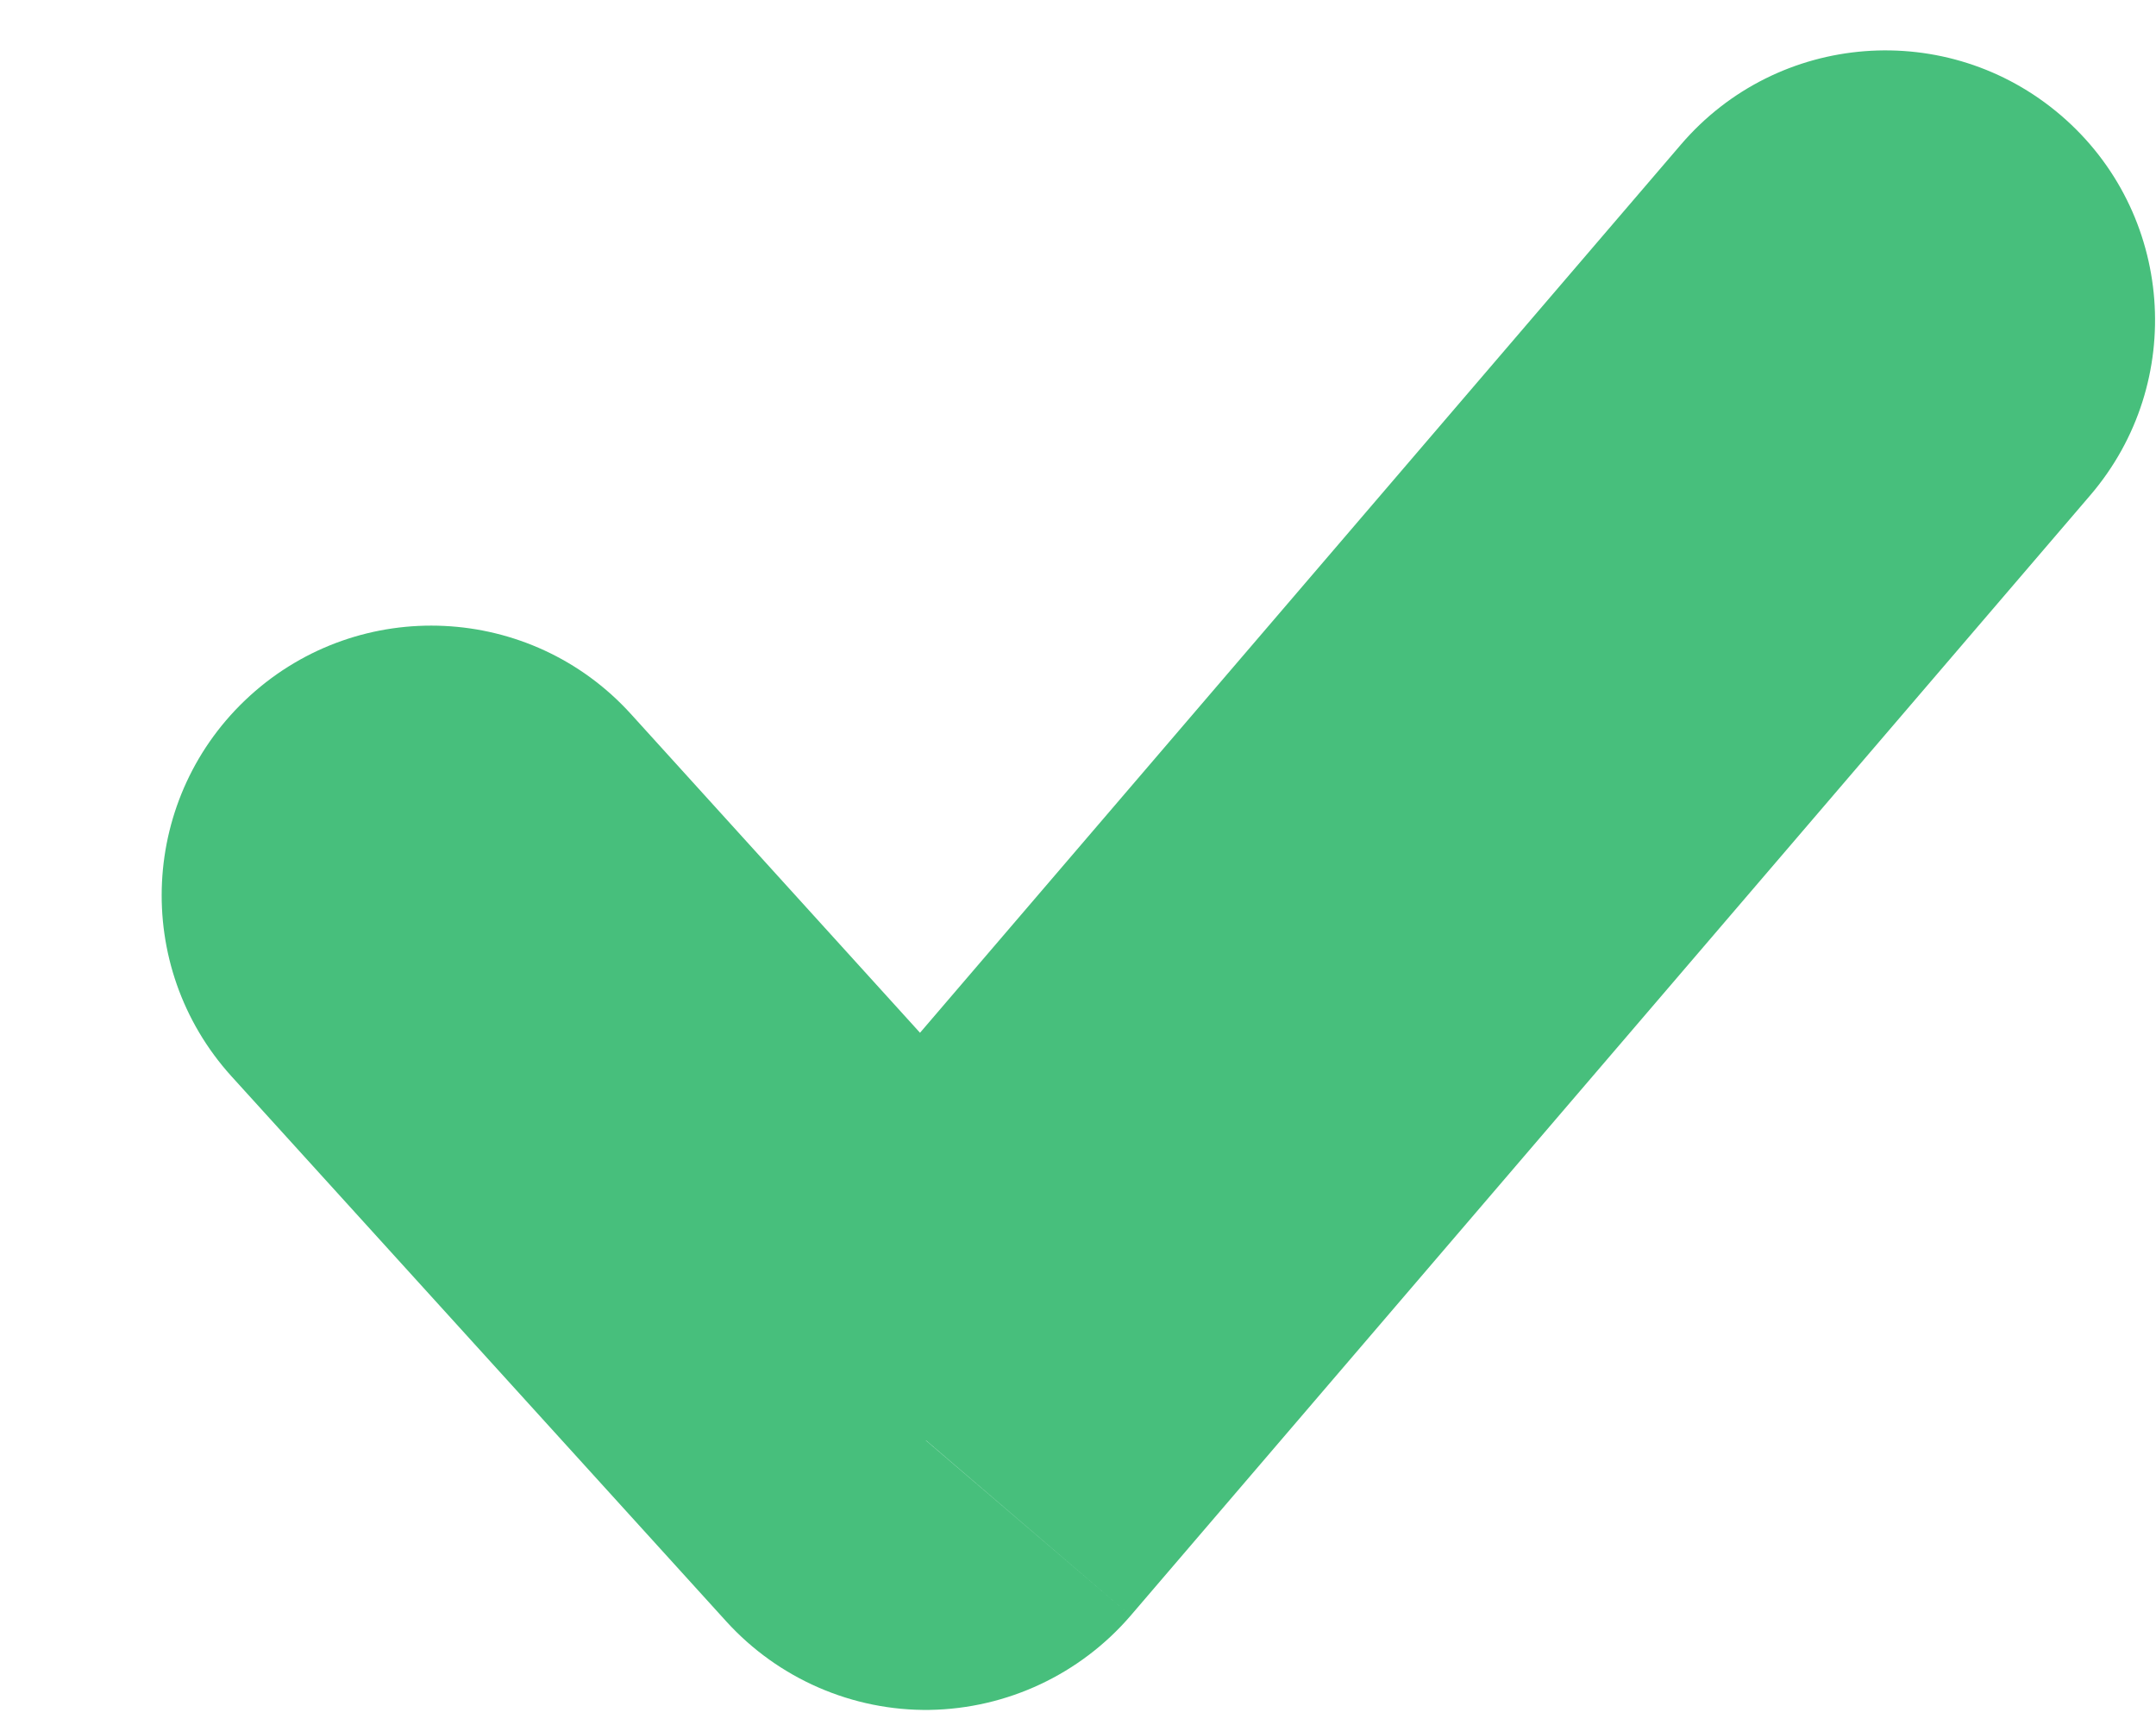
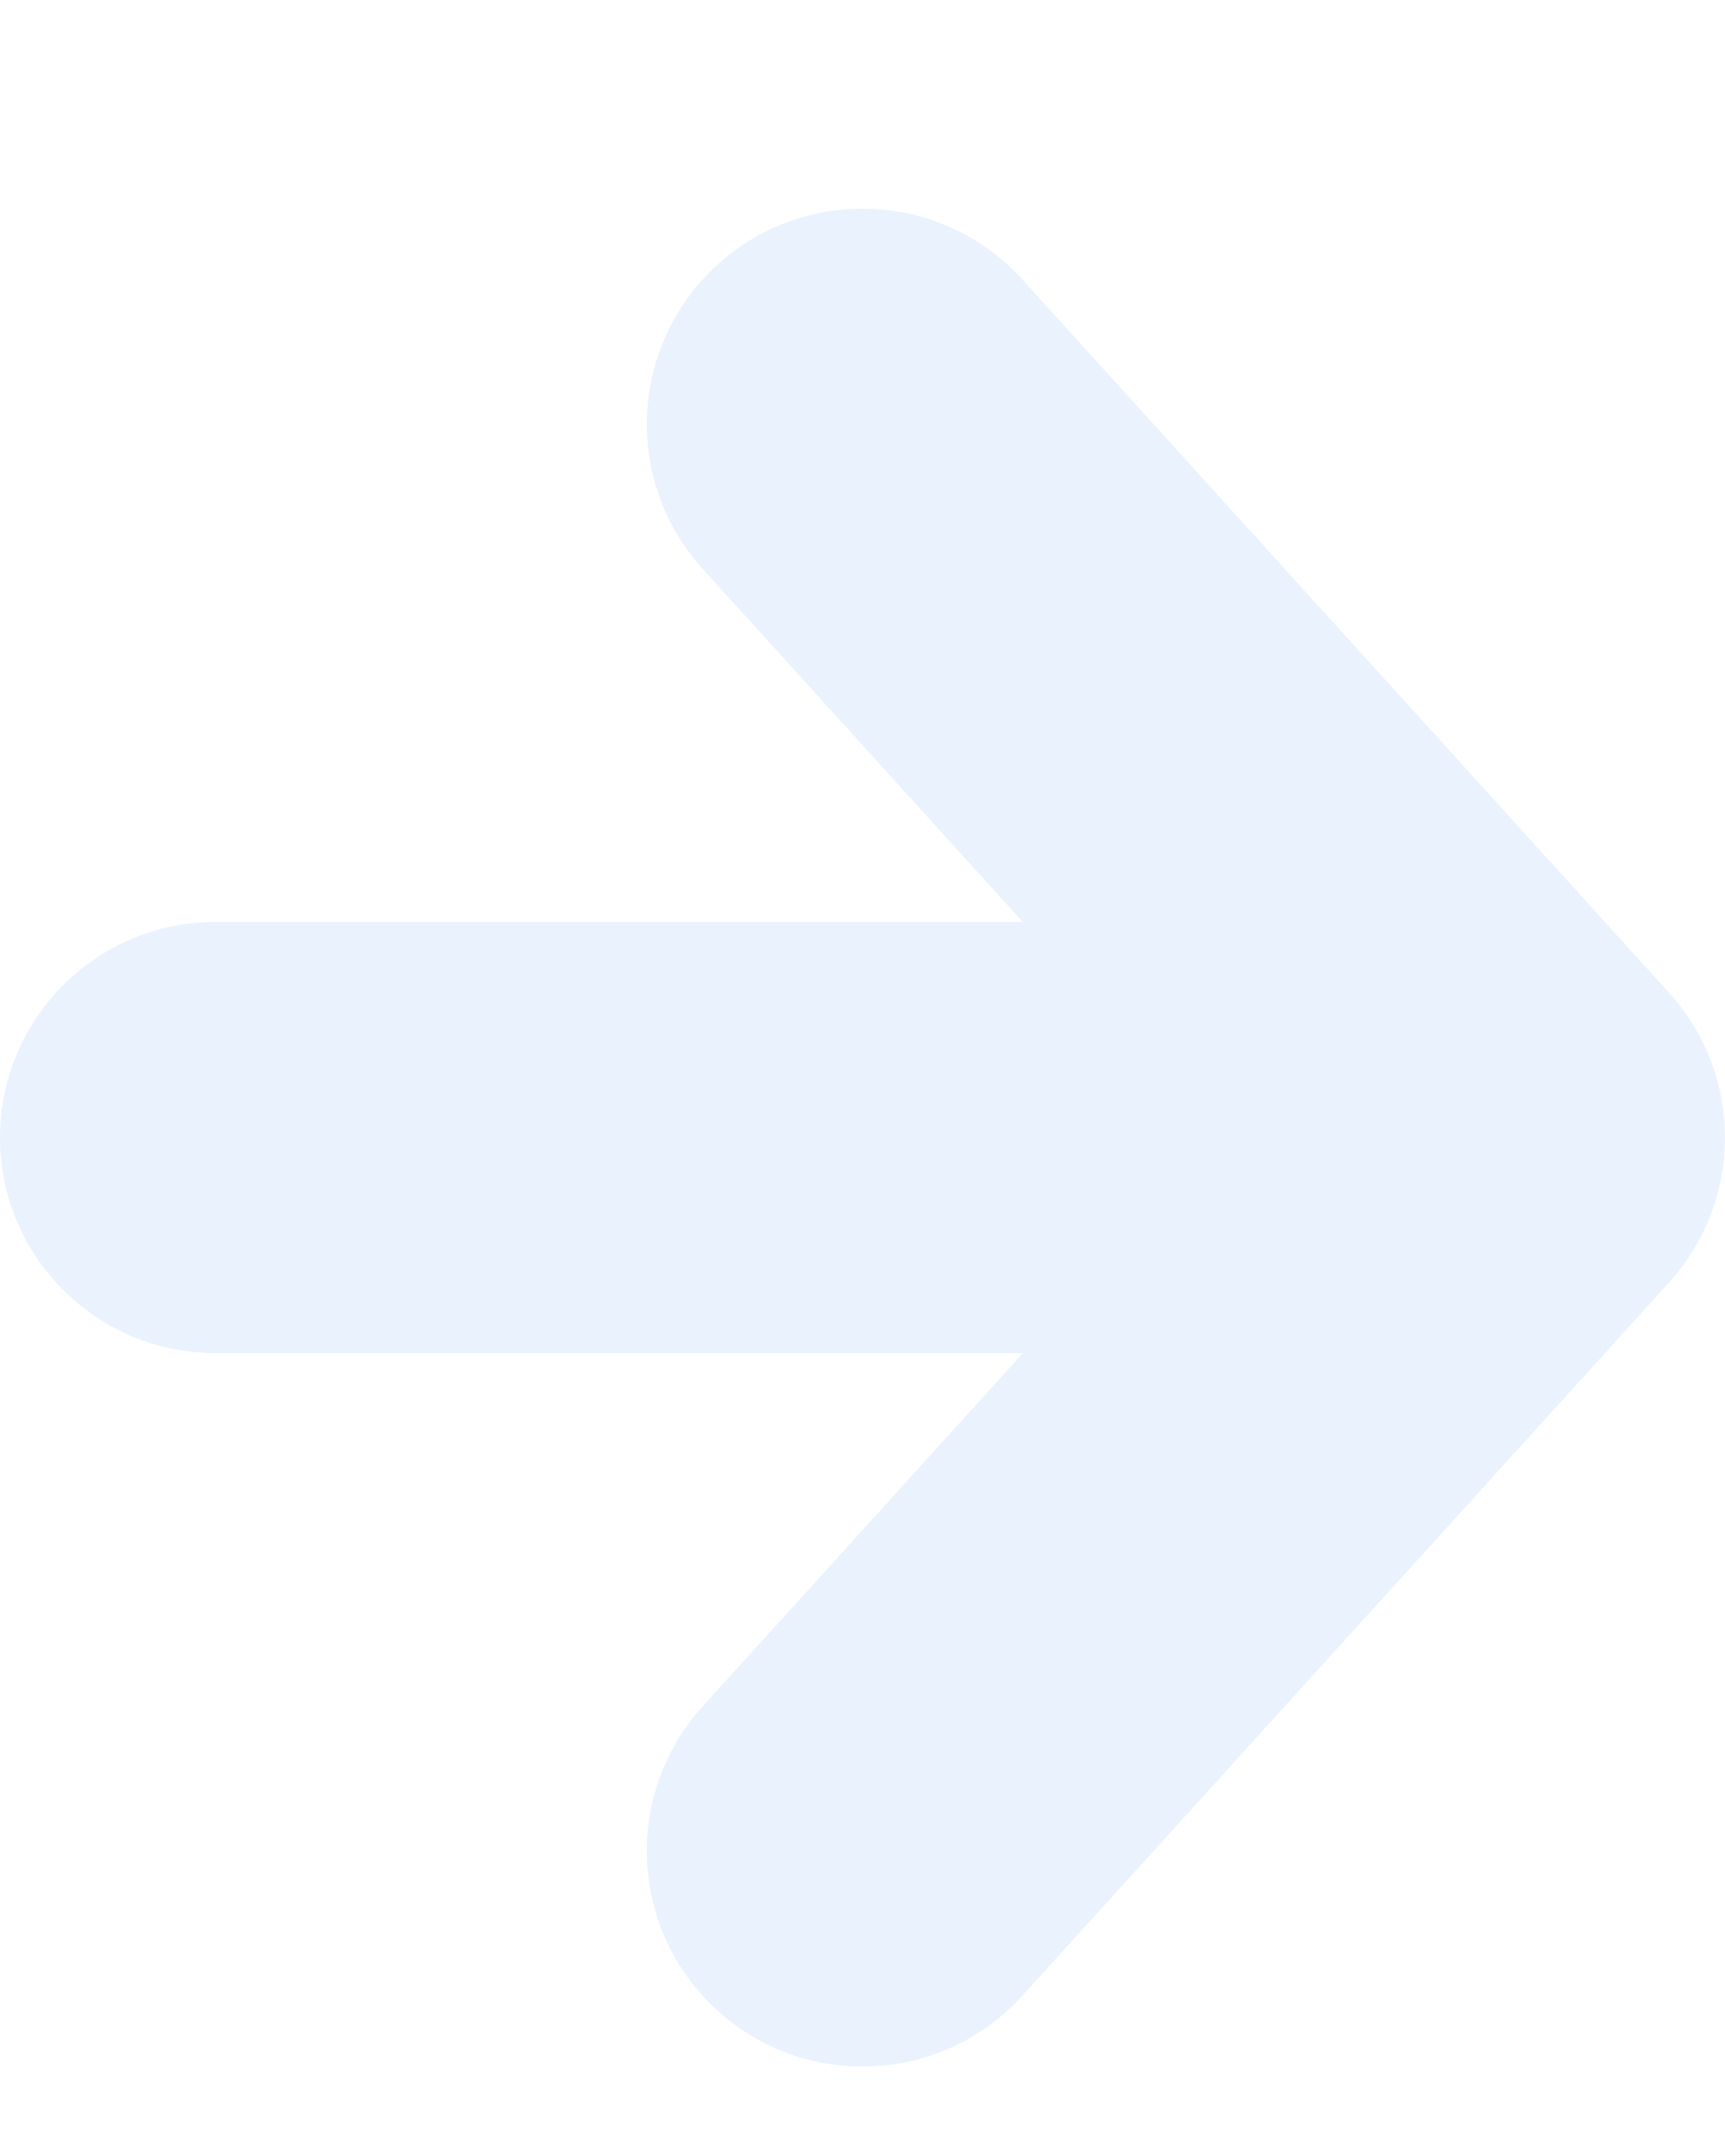
- <svg xmlns="http://www.w3.org/2000/svg" width="10" height="8" viewBox="0 0 10 8" fill="none">
-   <path d="M2.926 3.311C2.462 2.8 1.671 2.762 1.16 3.226C0.649 3.69 0.61 4.48 1.074 4.992L2.926 3.311ZM4.294 6.68L3.369 7.52C3.61 7.785 3.954 7.935 4.312 7.93C4.671 7.924 5.01 7.765 5.244 7.493L4.294 6.68ZM9.695 2.297C10.144 1.773 10.083 0.984 9.559 0.535C9.034 0.085 8.245 0.146 7.796 0.671L9.695 2.297ZM1.074 4.992L3.369 7.52L5.22 5.84L2.926 3.311L1.074 4.992ZM5.244 7.493L9.695 2.297L7.796 0.671L3.345 5.866L5.244 7.493Z" fill="#47BF7C" />
+ <svg xmlns="http://www.w3.org/2000/svg" width="8" height="10" viewBox="0 0 8 10" fill="none">
+   <path d="M3.259 7.914C2.888 8.323 2.919 8.955 3.328 9.326C3.737 9.697 4.37 9.666 4.741 9.257L3.259 7.914ZM7 5.276L7.741 5.948C8.086 5.567 8.086 4.986 7.741 4.605L7 5.276ZM4.741 1.296C4.37 0.887 3.737 0.856 3.328 1.227C2.919 1.598 2.888 2.23 3.259 2.639L4.741 1.296ZM1 4.276C0.448 4.276 -1.12447e-06 4.724 -1.16824e-06 5.276C-1.21202e-06 5.829 0.448 6.276 1 6.276L1 4.276ZM4.741 9.257L7.741 5.948L6.259 4.605L3.259 7.914L4.741 9.257ZM7.741 4.605L4.741 1.296L3.259 2.639L6.259 5.948L7.741 4.605ZM7 4.276L1 4.276L1 6.276L7 6.276L7 4.276Z" fill="#EAF2FE" />
</svg>
